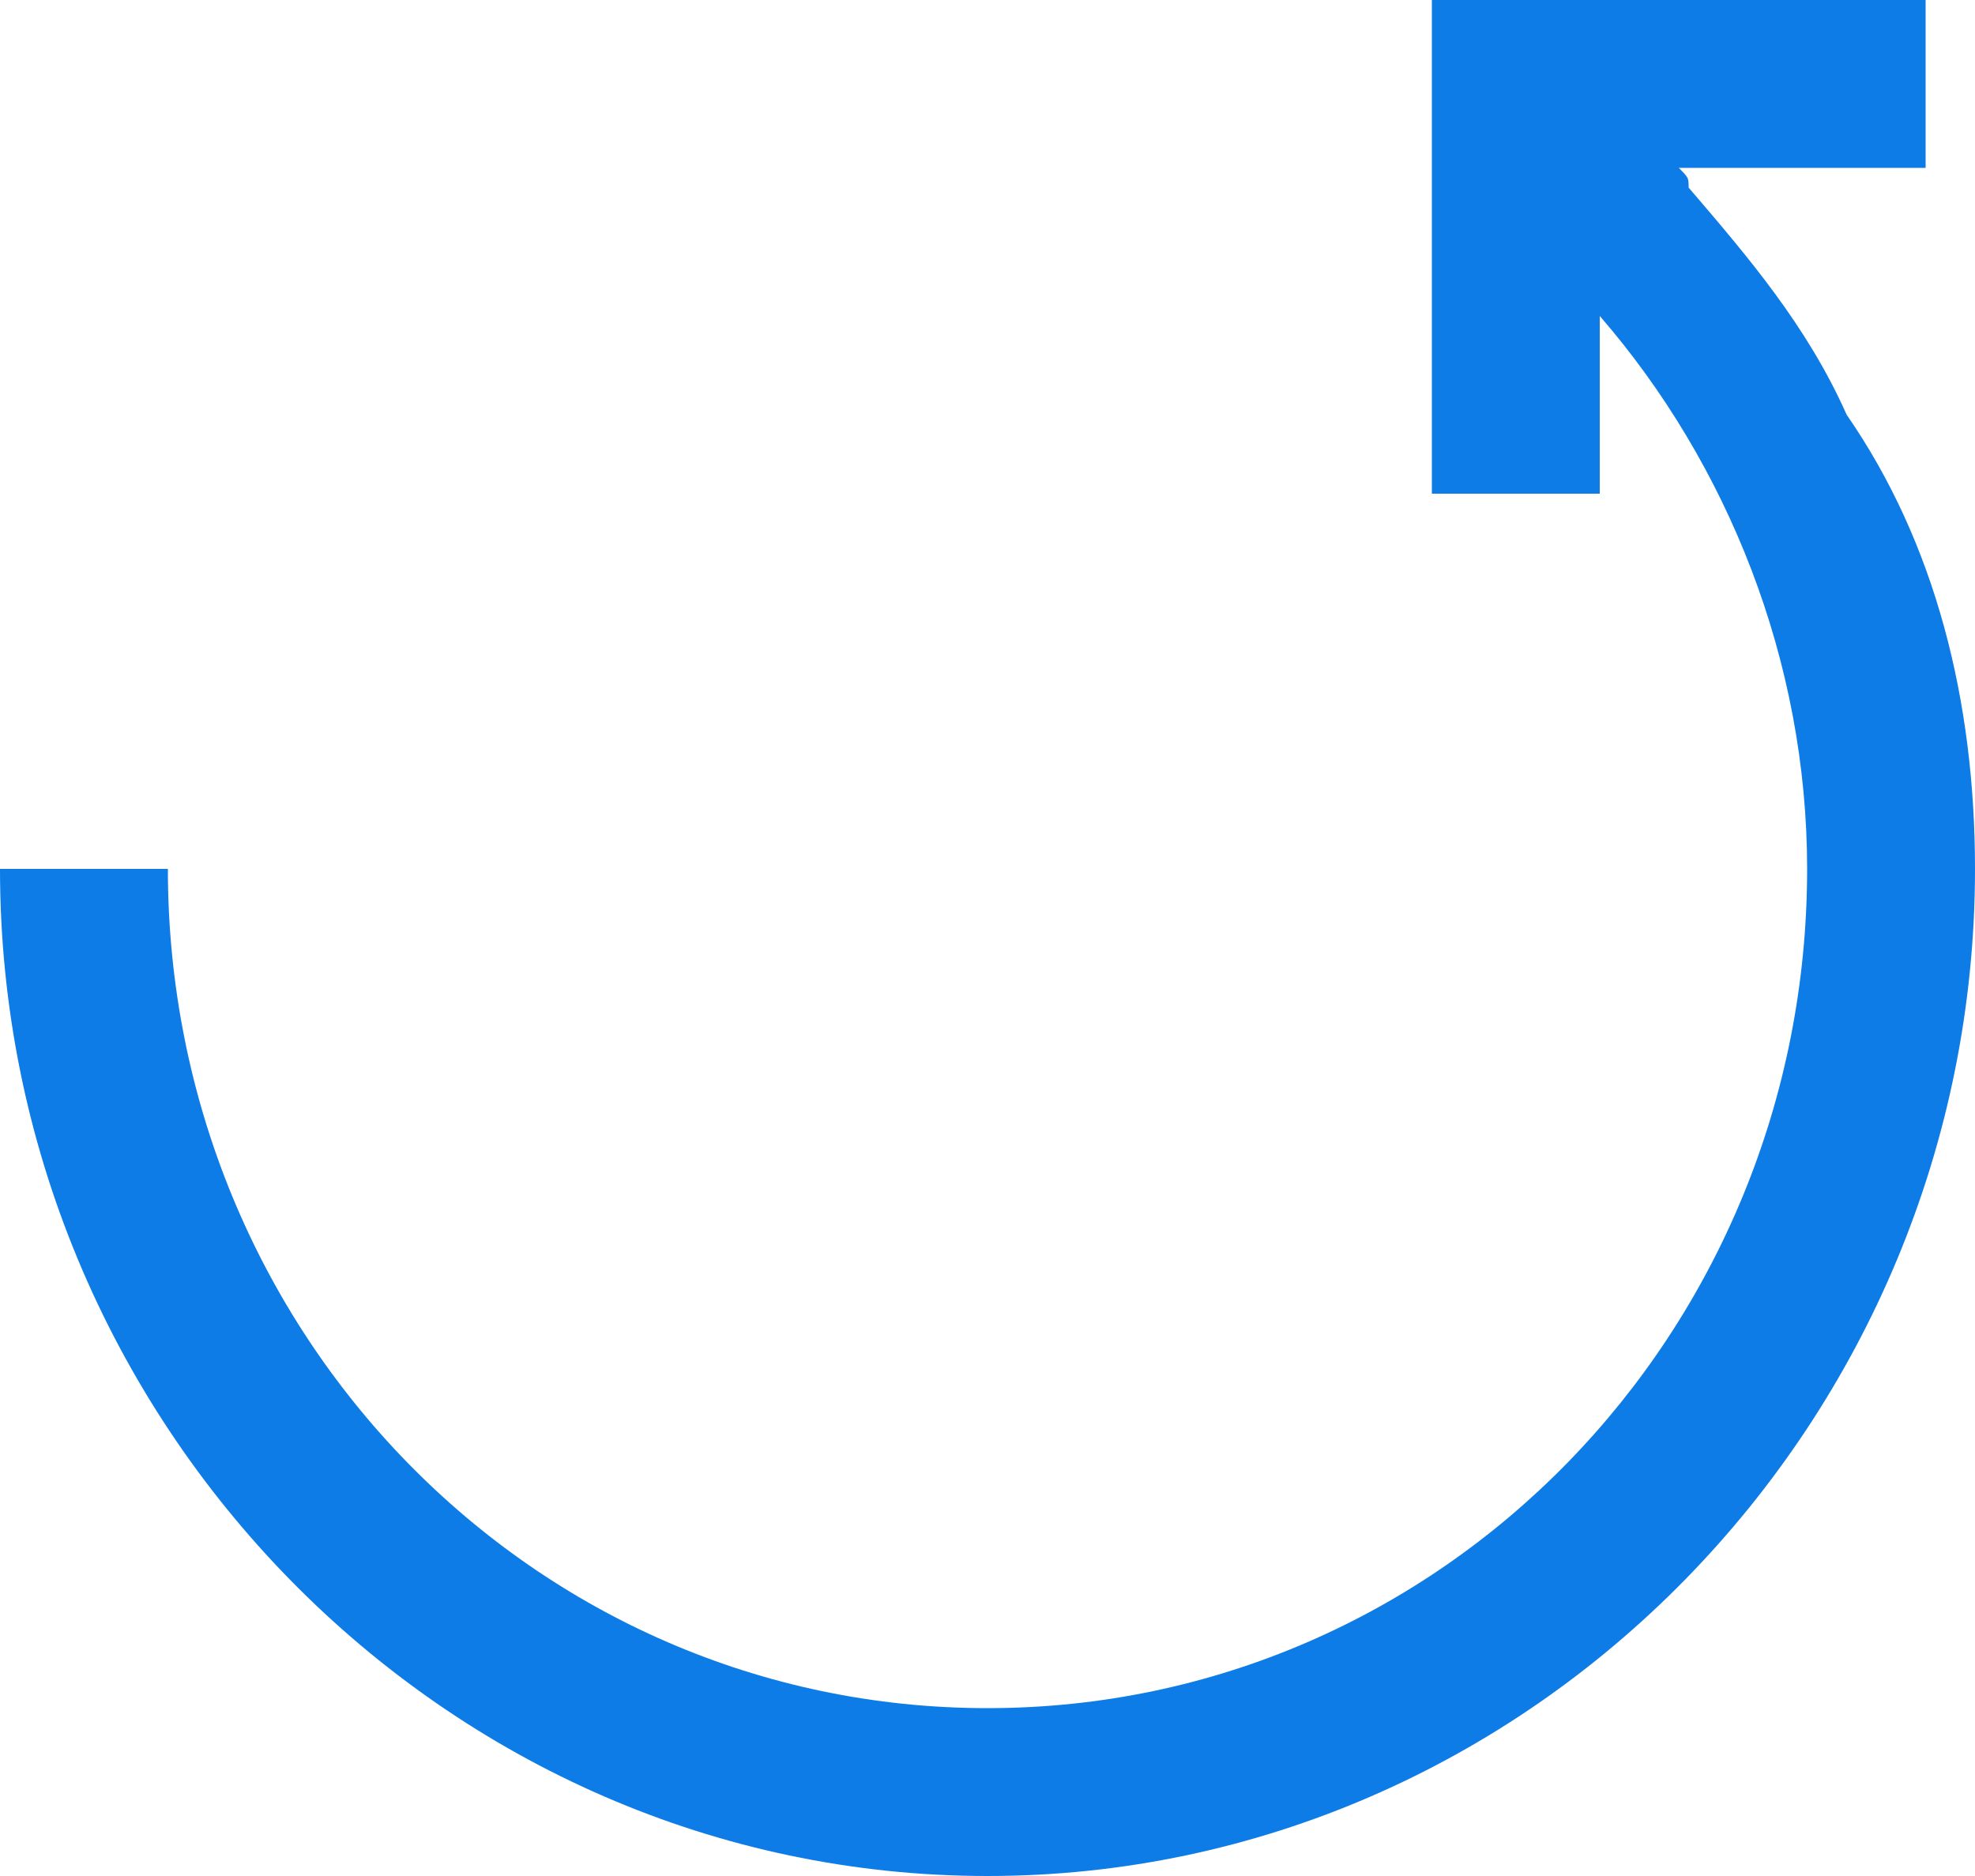
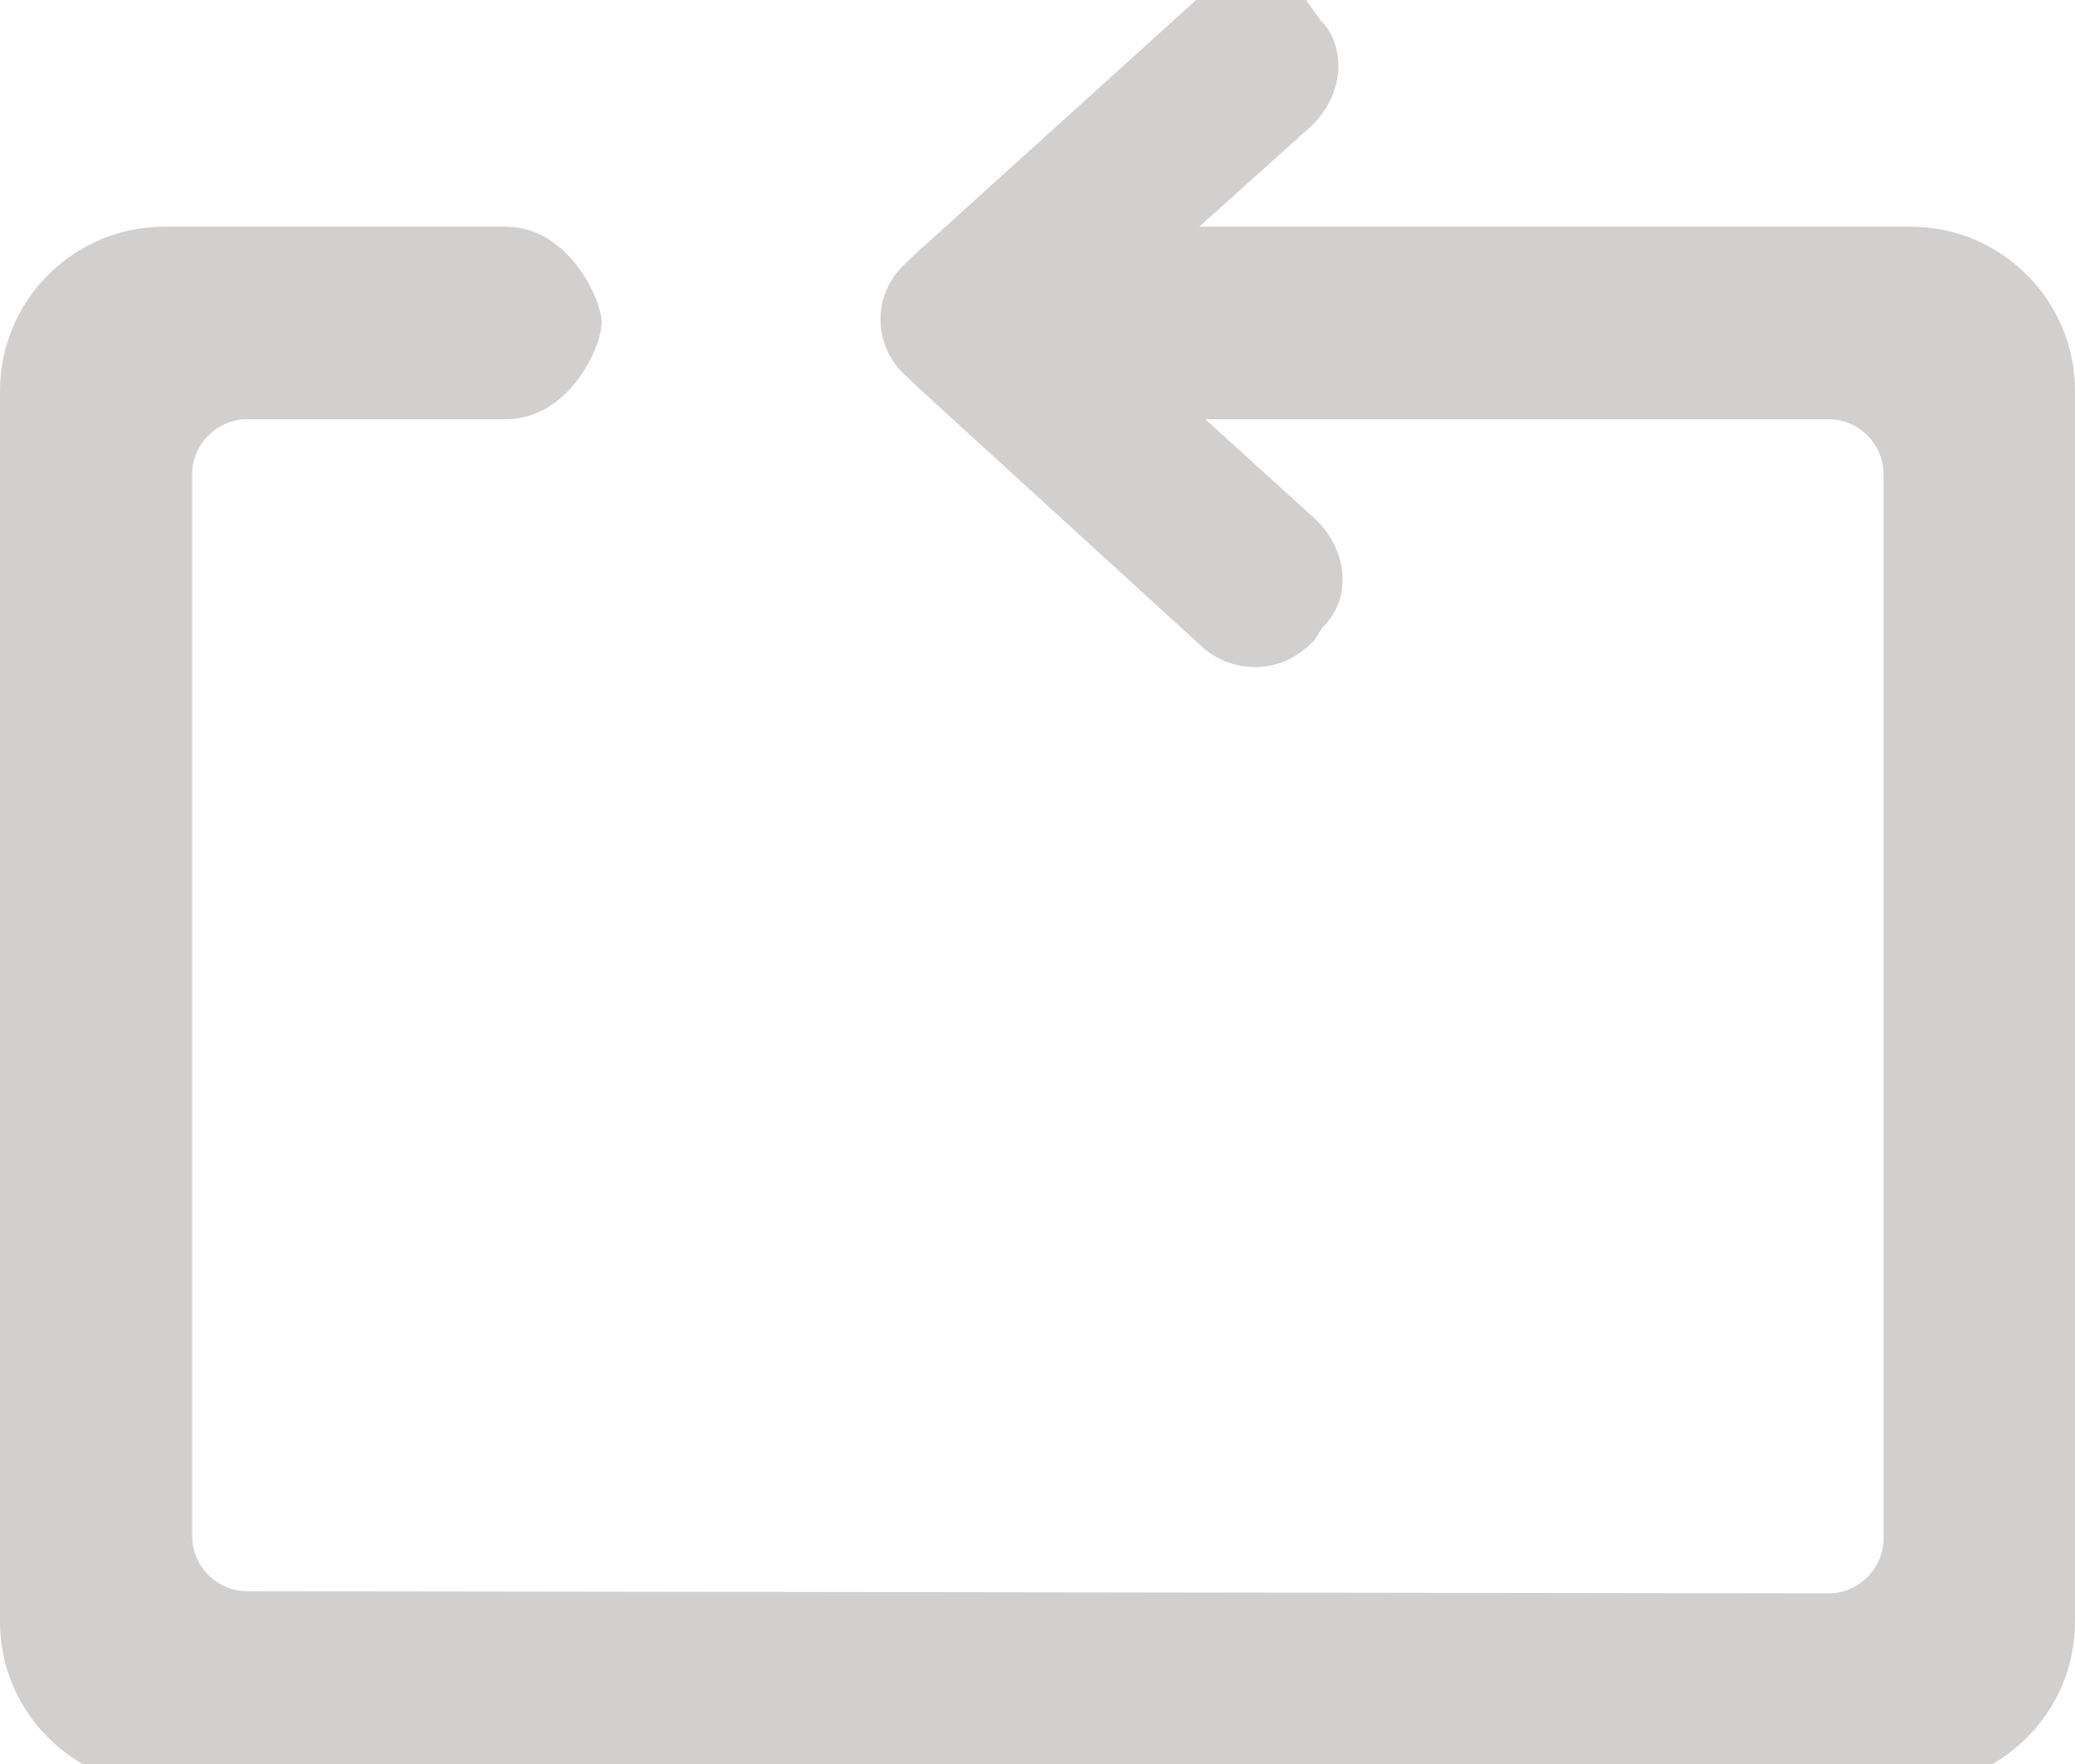
- <svg xmlns="http://www.w3.org/2000/svg" width="20" height="19" viewBox="0 0 20 19" enable-background="new 0 0 20 19">
-   <path d="m20 8.8c0 5.6-4.5 10.2-10 10.2-5.5 0-10-4.6-10-10.2h1.7c0 4.7 3.7 8.5 8.3 8.5 4.6 0 8.3-3.8 8.3-8.5 0-2.1-.8-4.1-2.1-5.6v1.8h-1.7v-5h5v1.7h-2.5c.1.1.1.1.1.2.6.7 1.2 1.4 1.6 2.3.9 1.3 1.3 2.9 1.3 4.6" fill="#0d7ce7" />
+ <svg xmlns="http://www.w3.org/2000/svg" preserveAspectRatio="xMidYMid" width="20" height="17" viewBox="0 0 20 17">
+   <defs>
+     <style>
+       .cls-1 {
+         fill: #d2cfcf;
+         fill-rule: evenodd;
+       }
+     </style>
+   </defs>
+   <path d="M1.582,17.210 C0.710,17.210 0.000,16.500 0.000,15.628 L0.000,3.767 C0.000,2.895 0.710,2.185 1.582,2.185 L4.877,2.185 C5.472,2.185 5.799,2.878 5.799,3.108 C5.799,3.347 5.482,4.040 4.877,4.040 L2.386,4.040 C2.091,4.040 1.852,4.279 1.852,4.573 L1.852,14.802 C1.852,15.096 2.091,15.335 2.386,15.335 L17.622,15.356 C17.916,15.356 18.155,15.116 18.155,14.822 L18.155,4.573 C18.155,4.279 17.916,4.040 17.622,4.040 L11.617,4.040 L12.675,5.000 C12.847,5.163 12.941,5.374 12.941,5.584 C12.941,5.764 12.871,5.929 12.743,6.051 L12.666,6.175 C12.488,6.353 12.299,6.429 12.099,6.429 C11.900,6.429 11.711,6.353 11.569,6.217 L8.902,3.783 L8.712,3.604 C8.569,3.468 8.486,3.275 8.487,3.078 C8.486,2.881 8.566,2.694 8.711,2.555 L8.886,2.387 C8.896,2.378 8.907,2.369 8.919,2.361 L11.533,-0.004 C11.671,-0.135 11.859,-0.210 12.058,-0.210 C12.258,-0.210 12.446,-0.135 12.589,0.002 L12.738,0.210 C12.830,0.290 12.900,0.456 12.900,0.634 C12.900,0.845 12.805,1.057 12.639,1.215 L11.558,2.185 L18.418,2.185 C19.290,2.185 20.000,2.895 20.000,3.767 L20.000,15.628 C20.000,16.500 19.290,17.210 18.418,17.210 L1.582,17.210 Z" class="cls-1" />
</svg>
